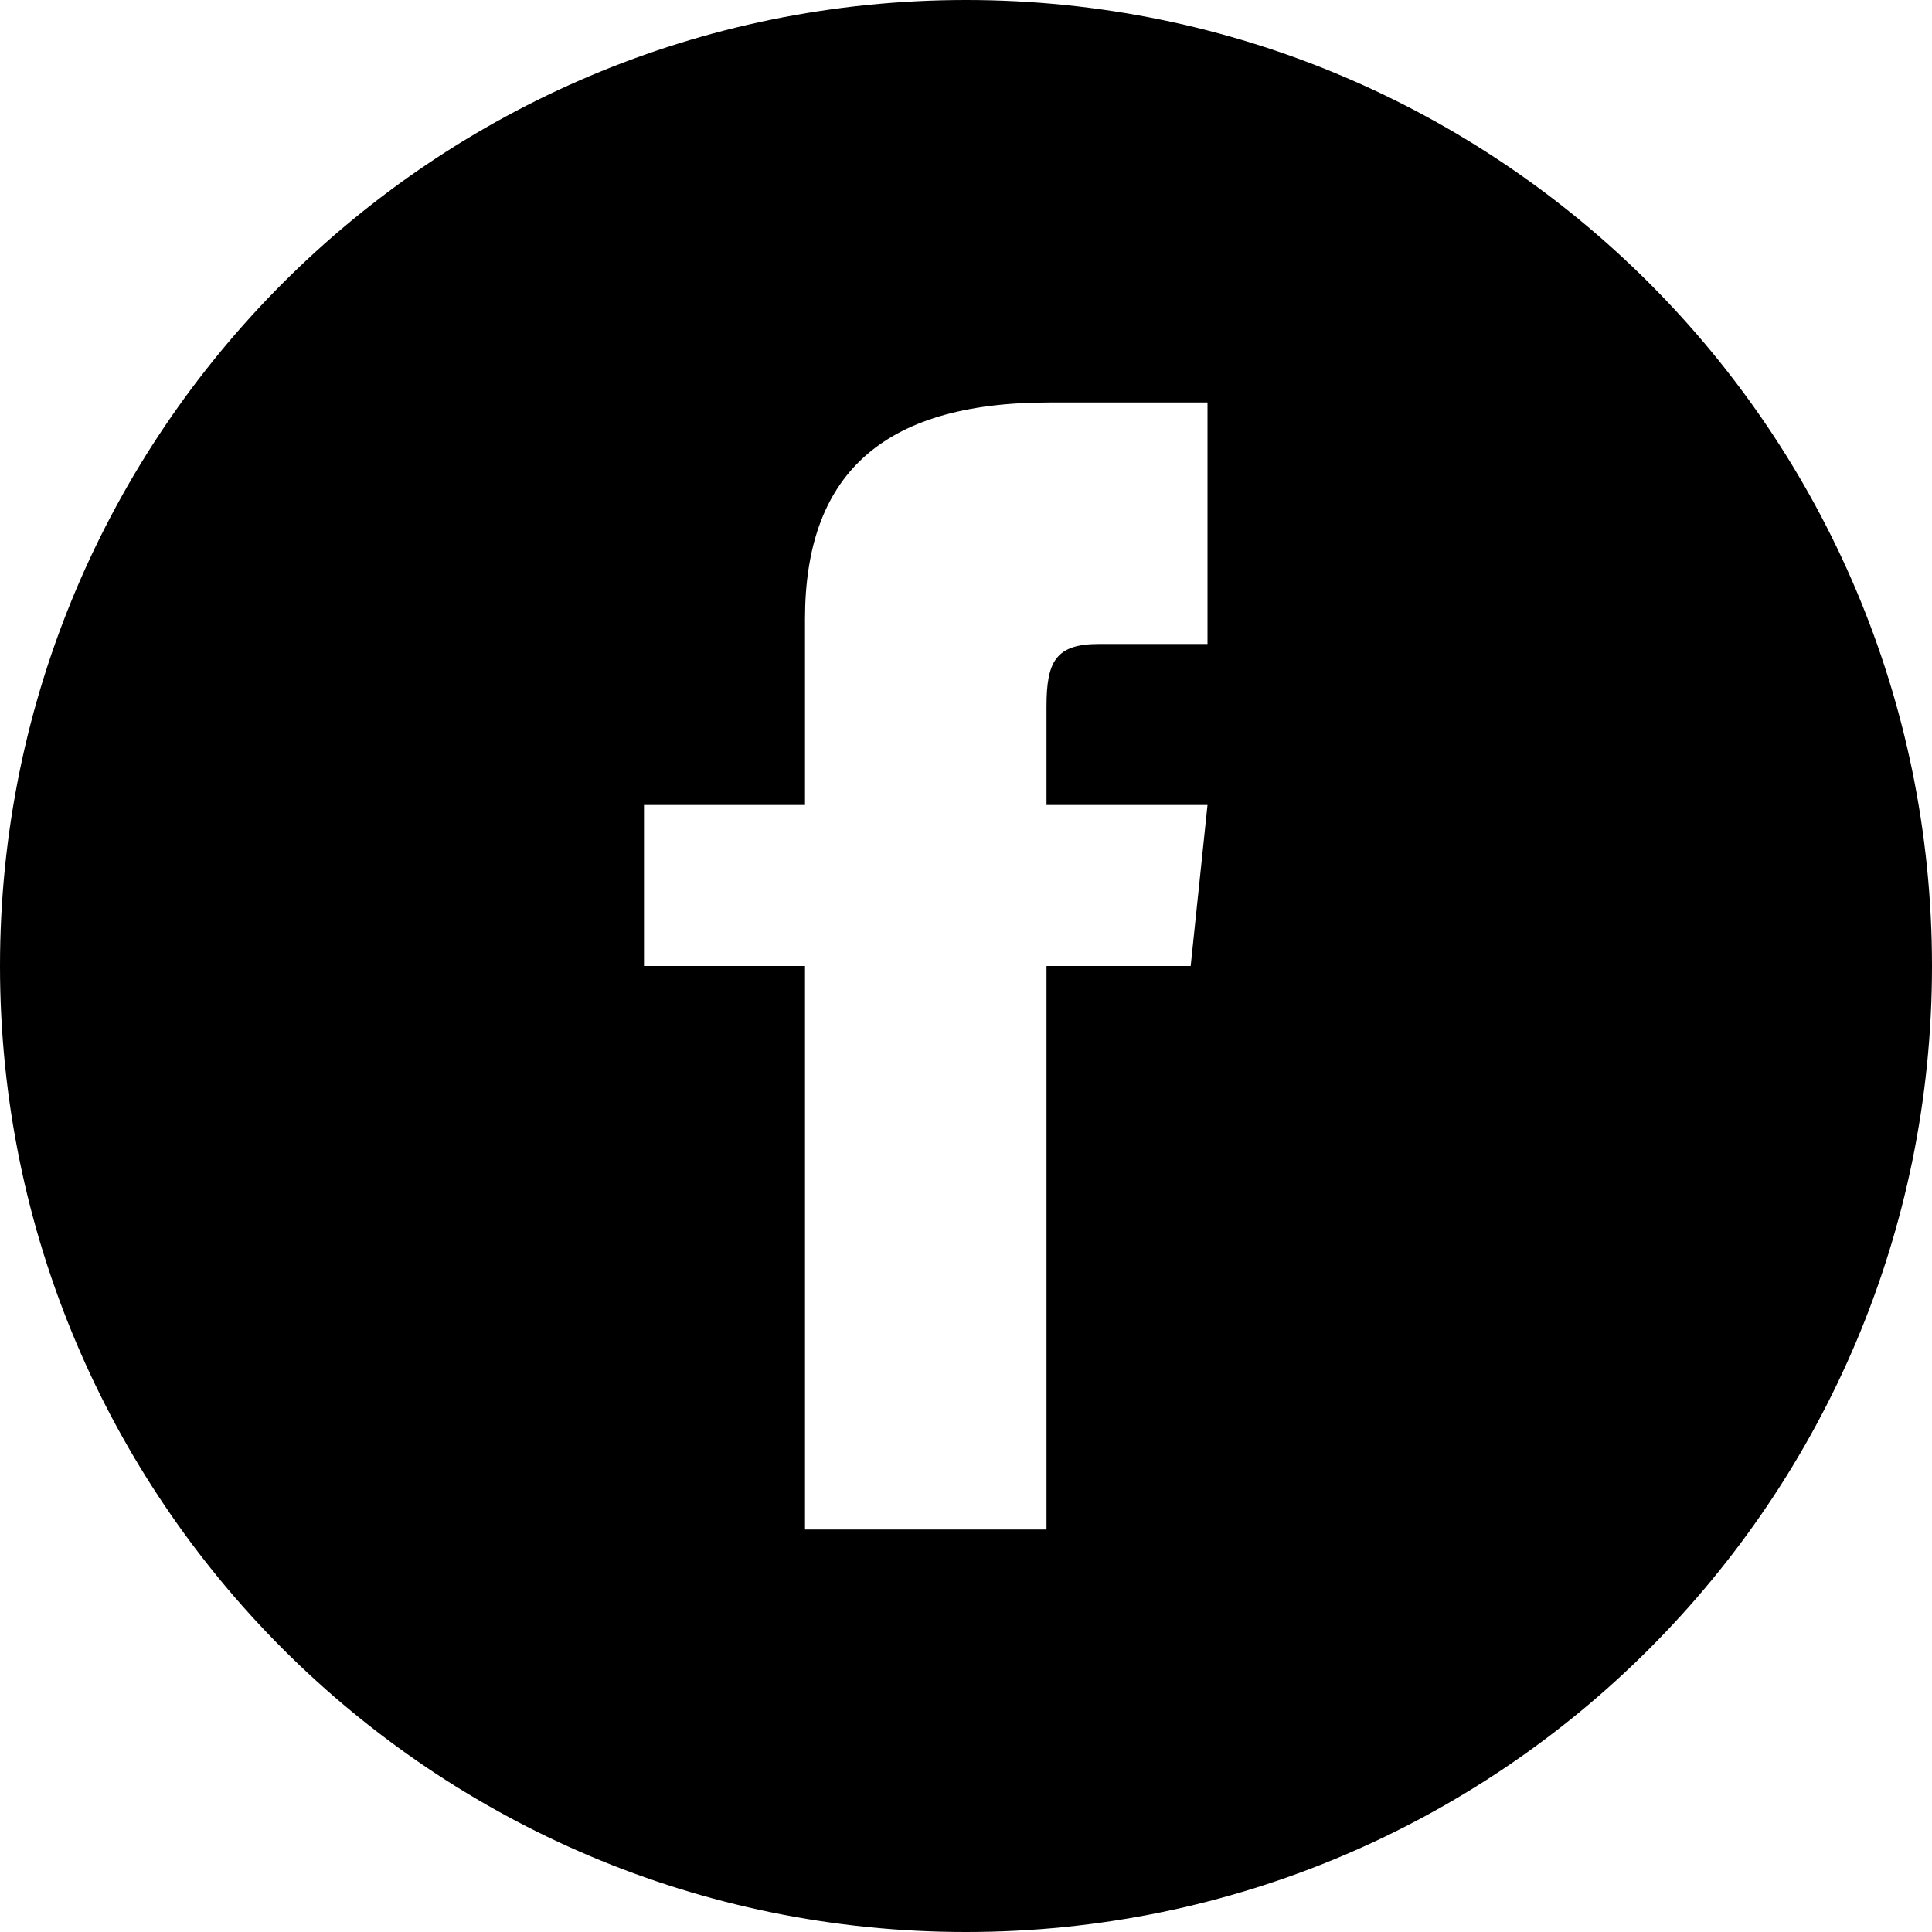
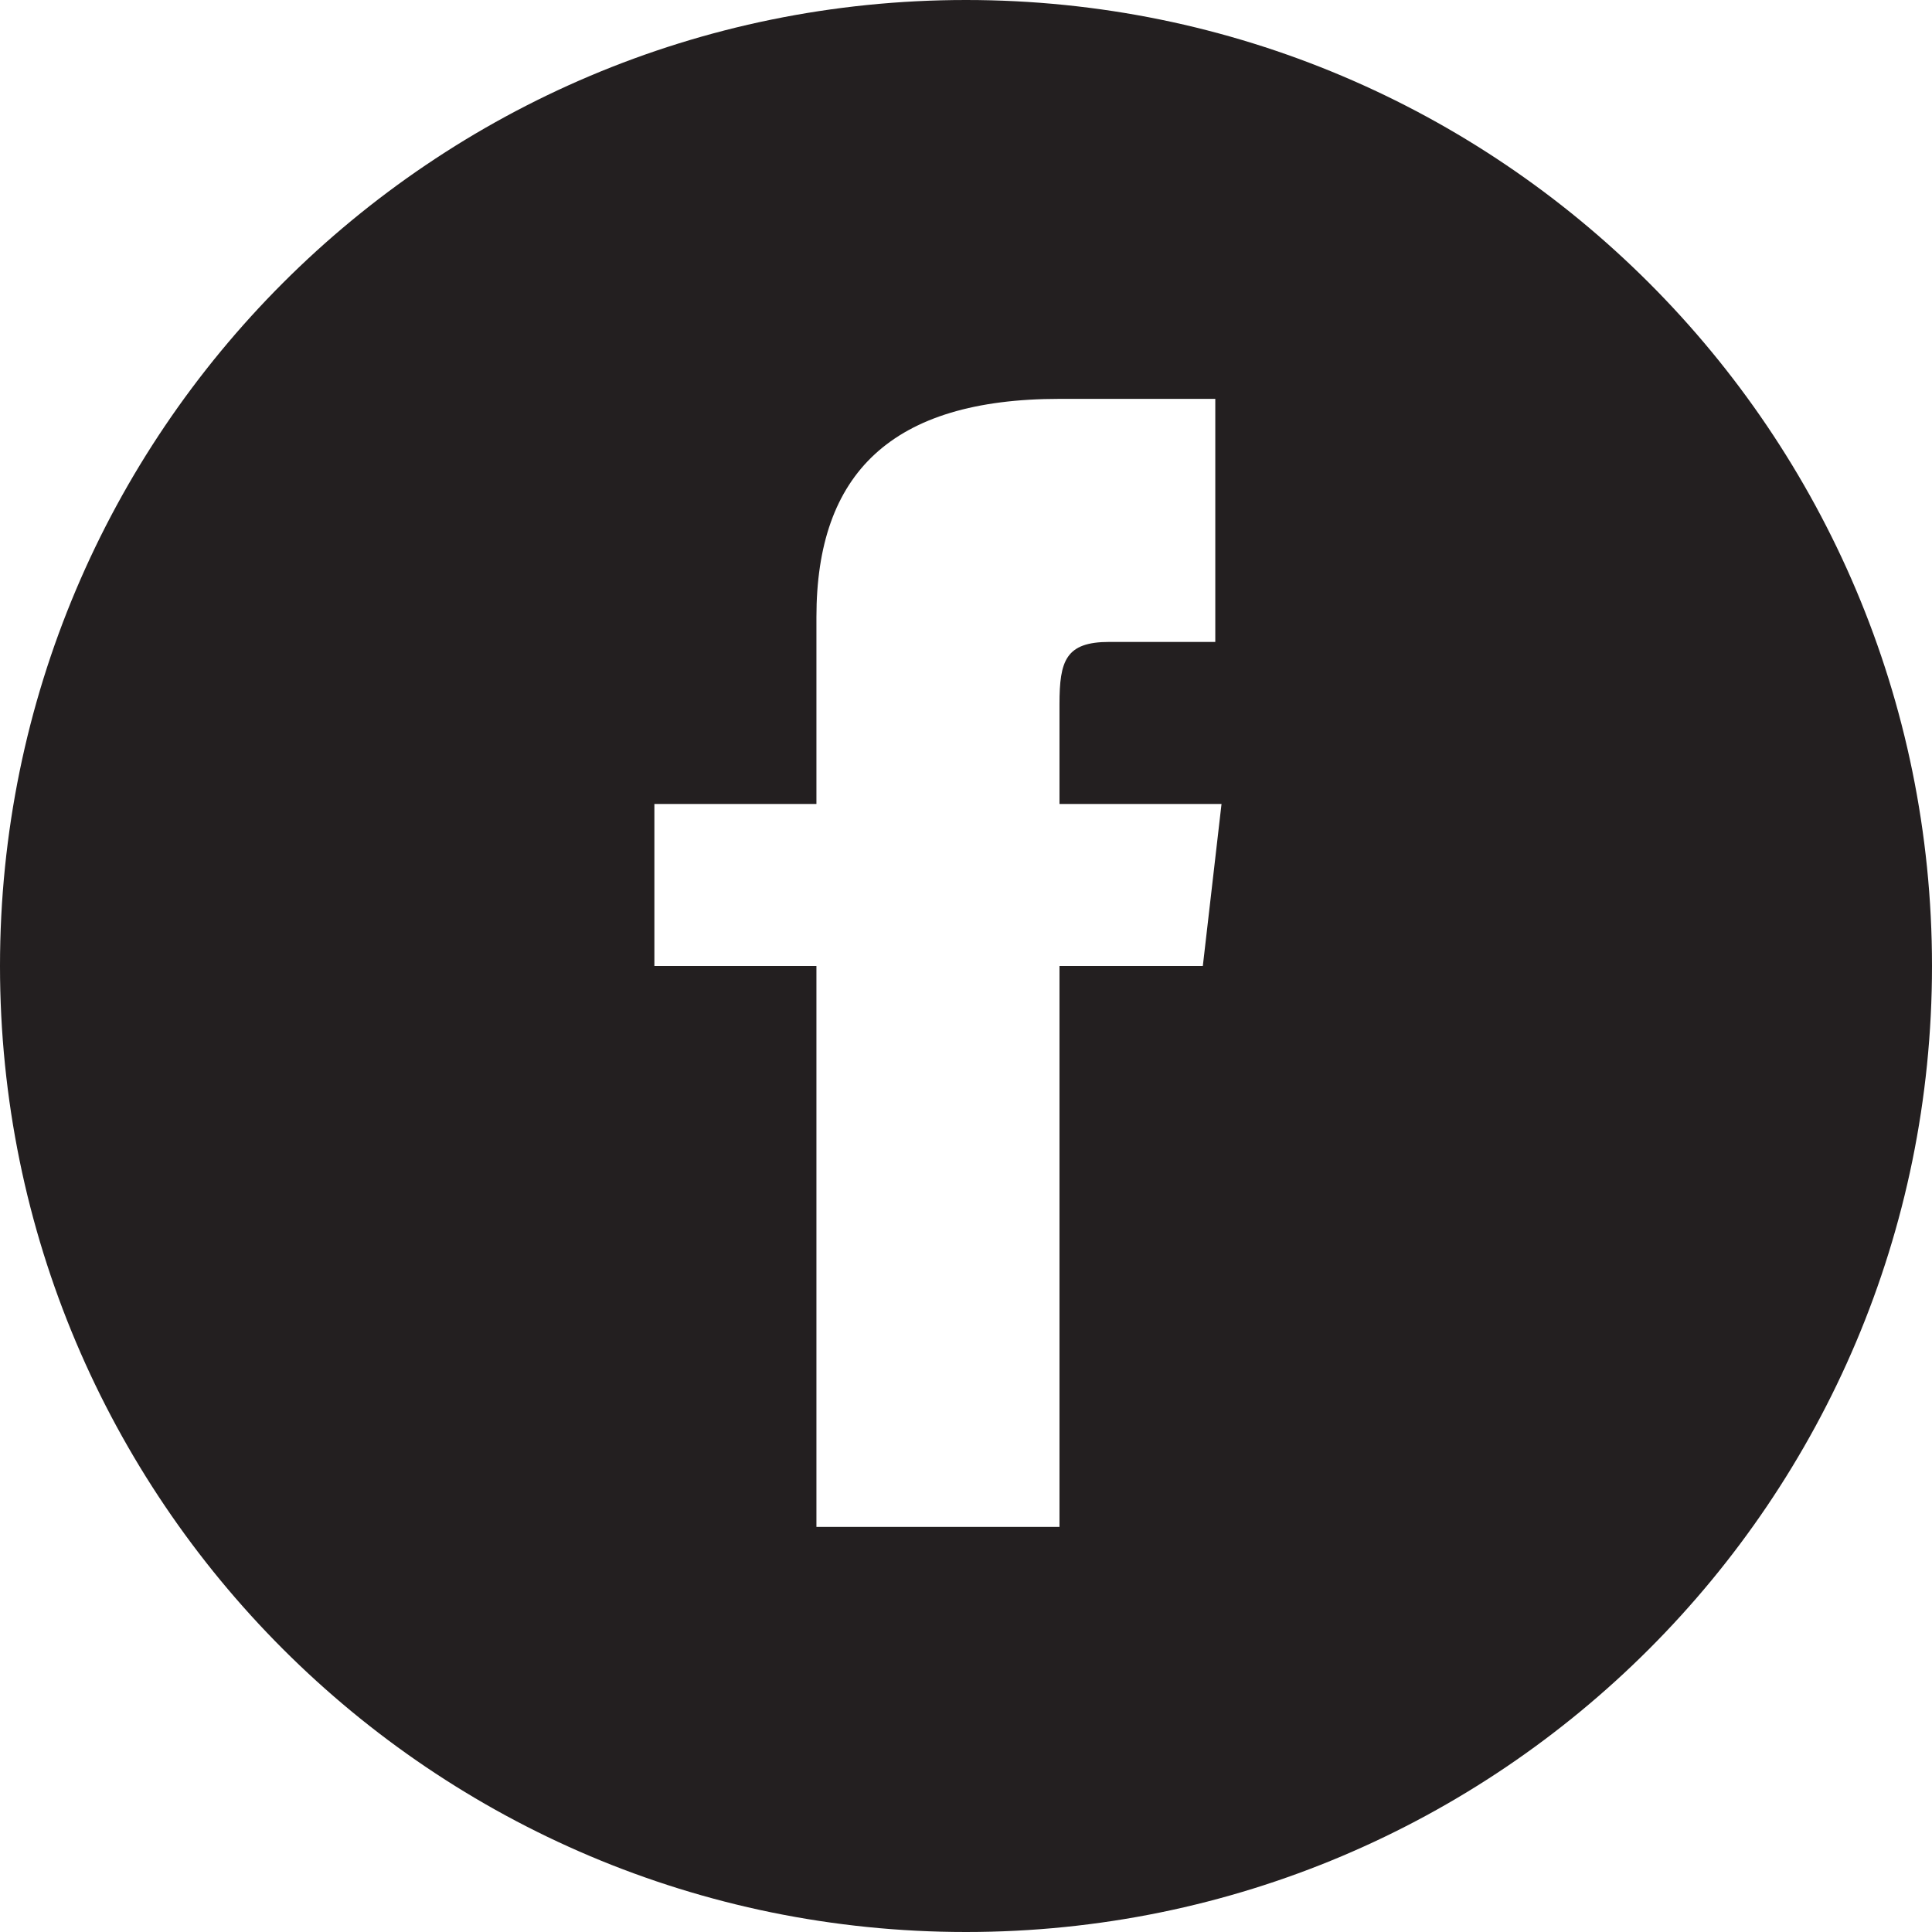
- <svg xmlns="http://www.w3.org/2000/svg" width="24" height="24" viewBox="0 0 24 24">
-   <path d="M12 0c-6.627 0-12 5.373-12 12s5.373 12 12 12 12-5.373 12-12-5.373-12-12-12zm3 8h-1.35c-.538 0-.65.221-.65.778v1.222h2l-.209 2h-1.791v7h-3v-7h-2v-2h2v-2.308c0-1.769.931-2.692 3.029-2.692h1.971v3z" />
+ <svg xmlns="http://www.w3.org/2000/svg" viewBox="0 0 31 31">
+   <path d="M15.5,0A15.5,15.5,0,1,0,31,15.5,15.5,15.5,0,0,0,15.5,0Zm4,10.3H17.8c-.7,0-.8.3-.8,1v1.6h2.6l-.3,2.6H17v9H13.1v-9H10.5V12.9h2.6v-3c0-2.3,1.2-3.5,3.9-3.5h2.5Z" fill="#231f20" />
</svg>
